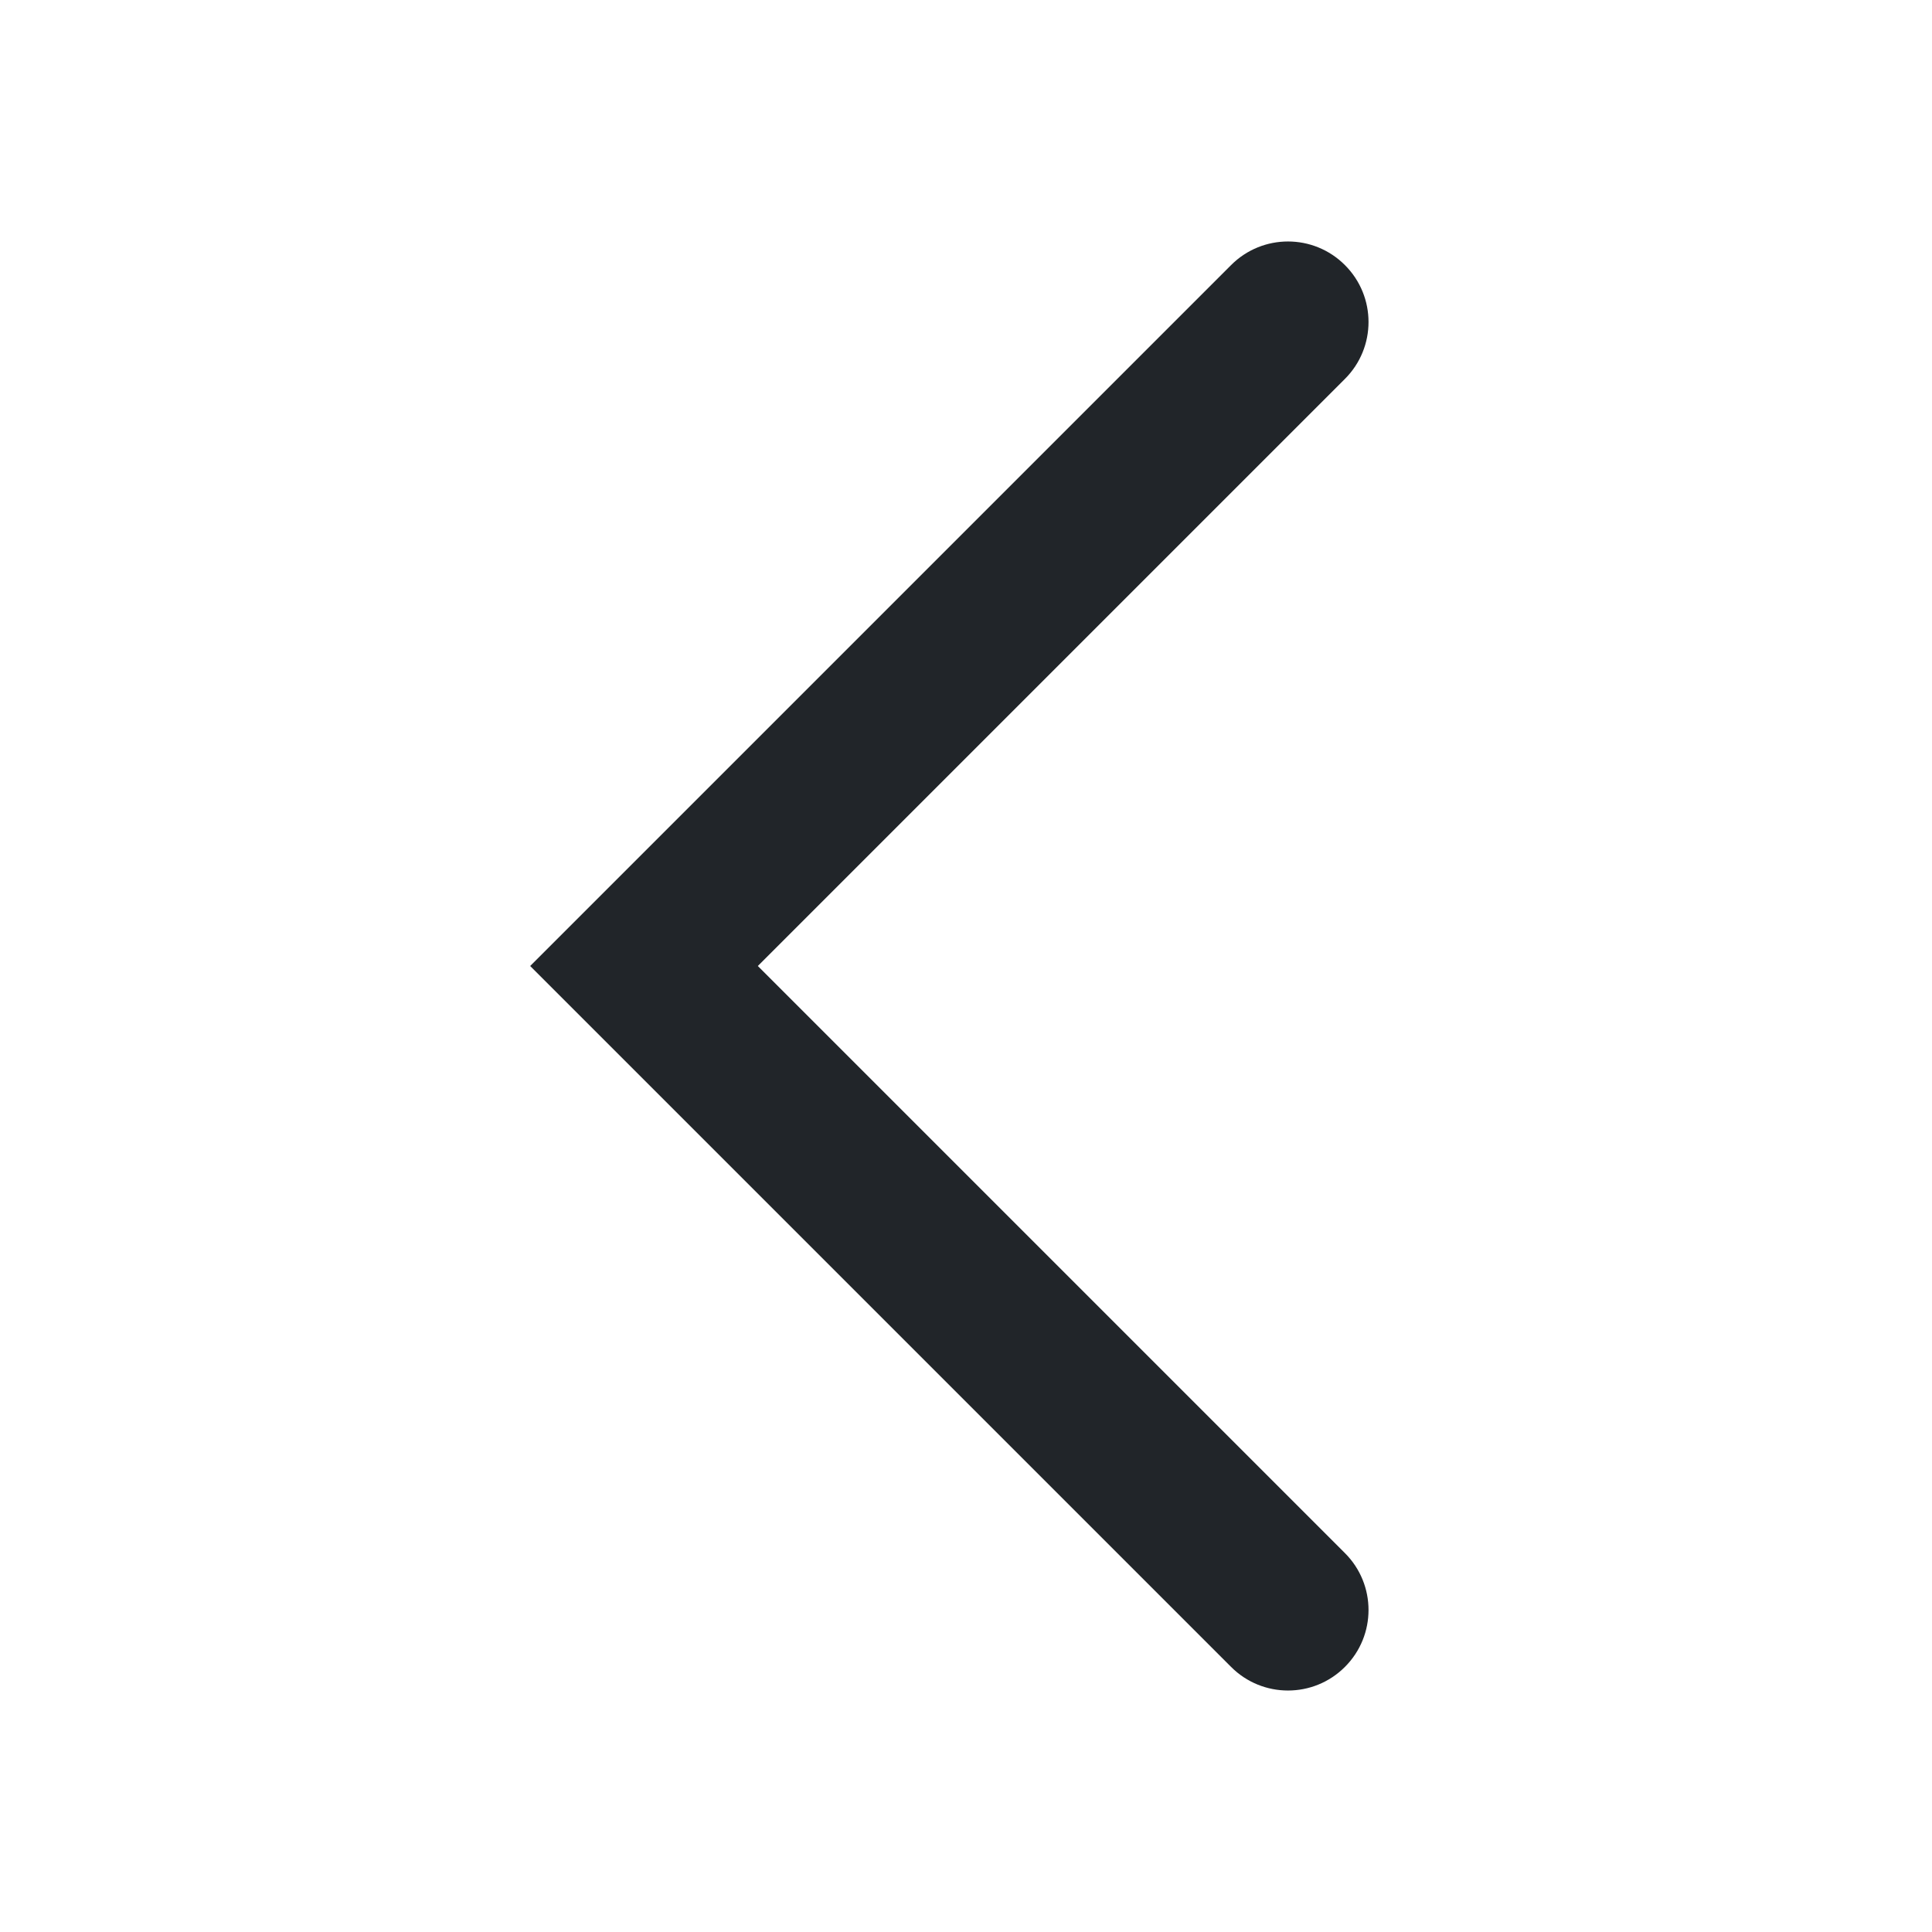
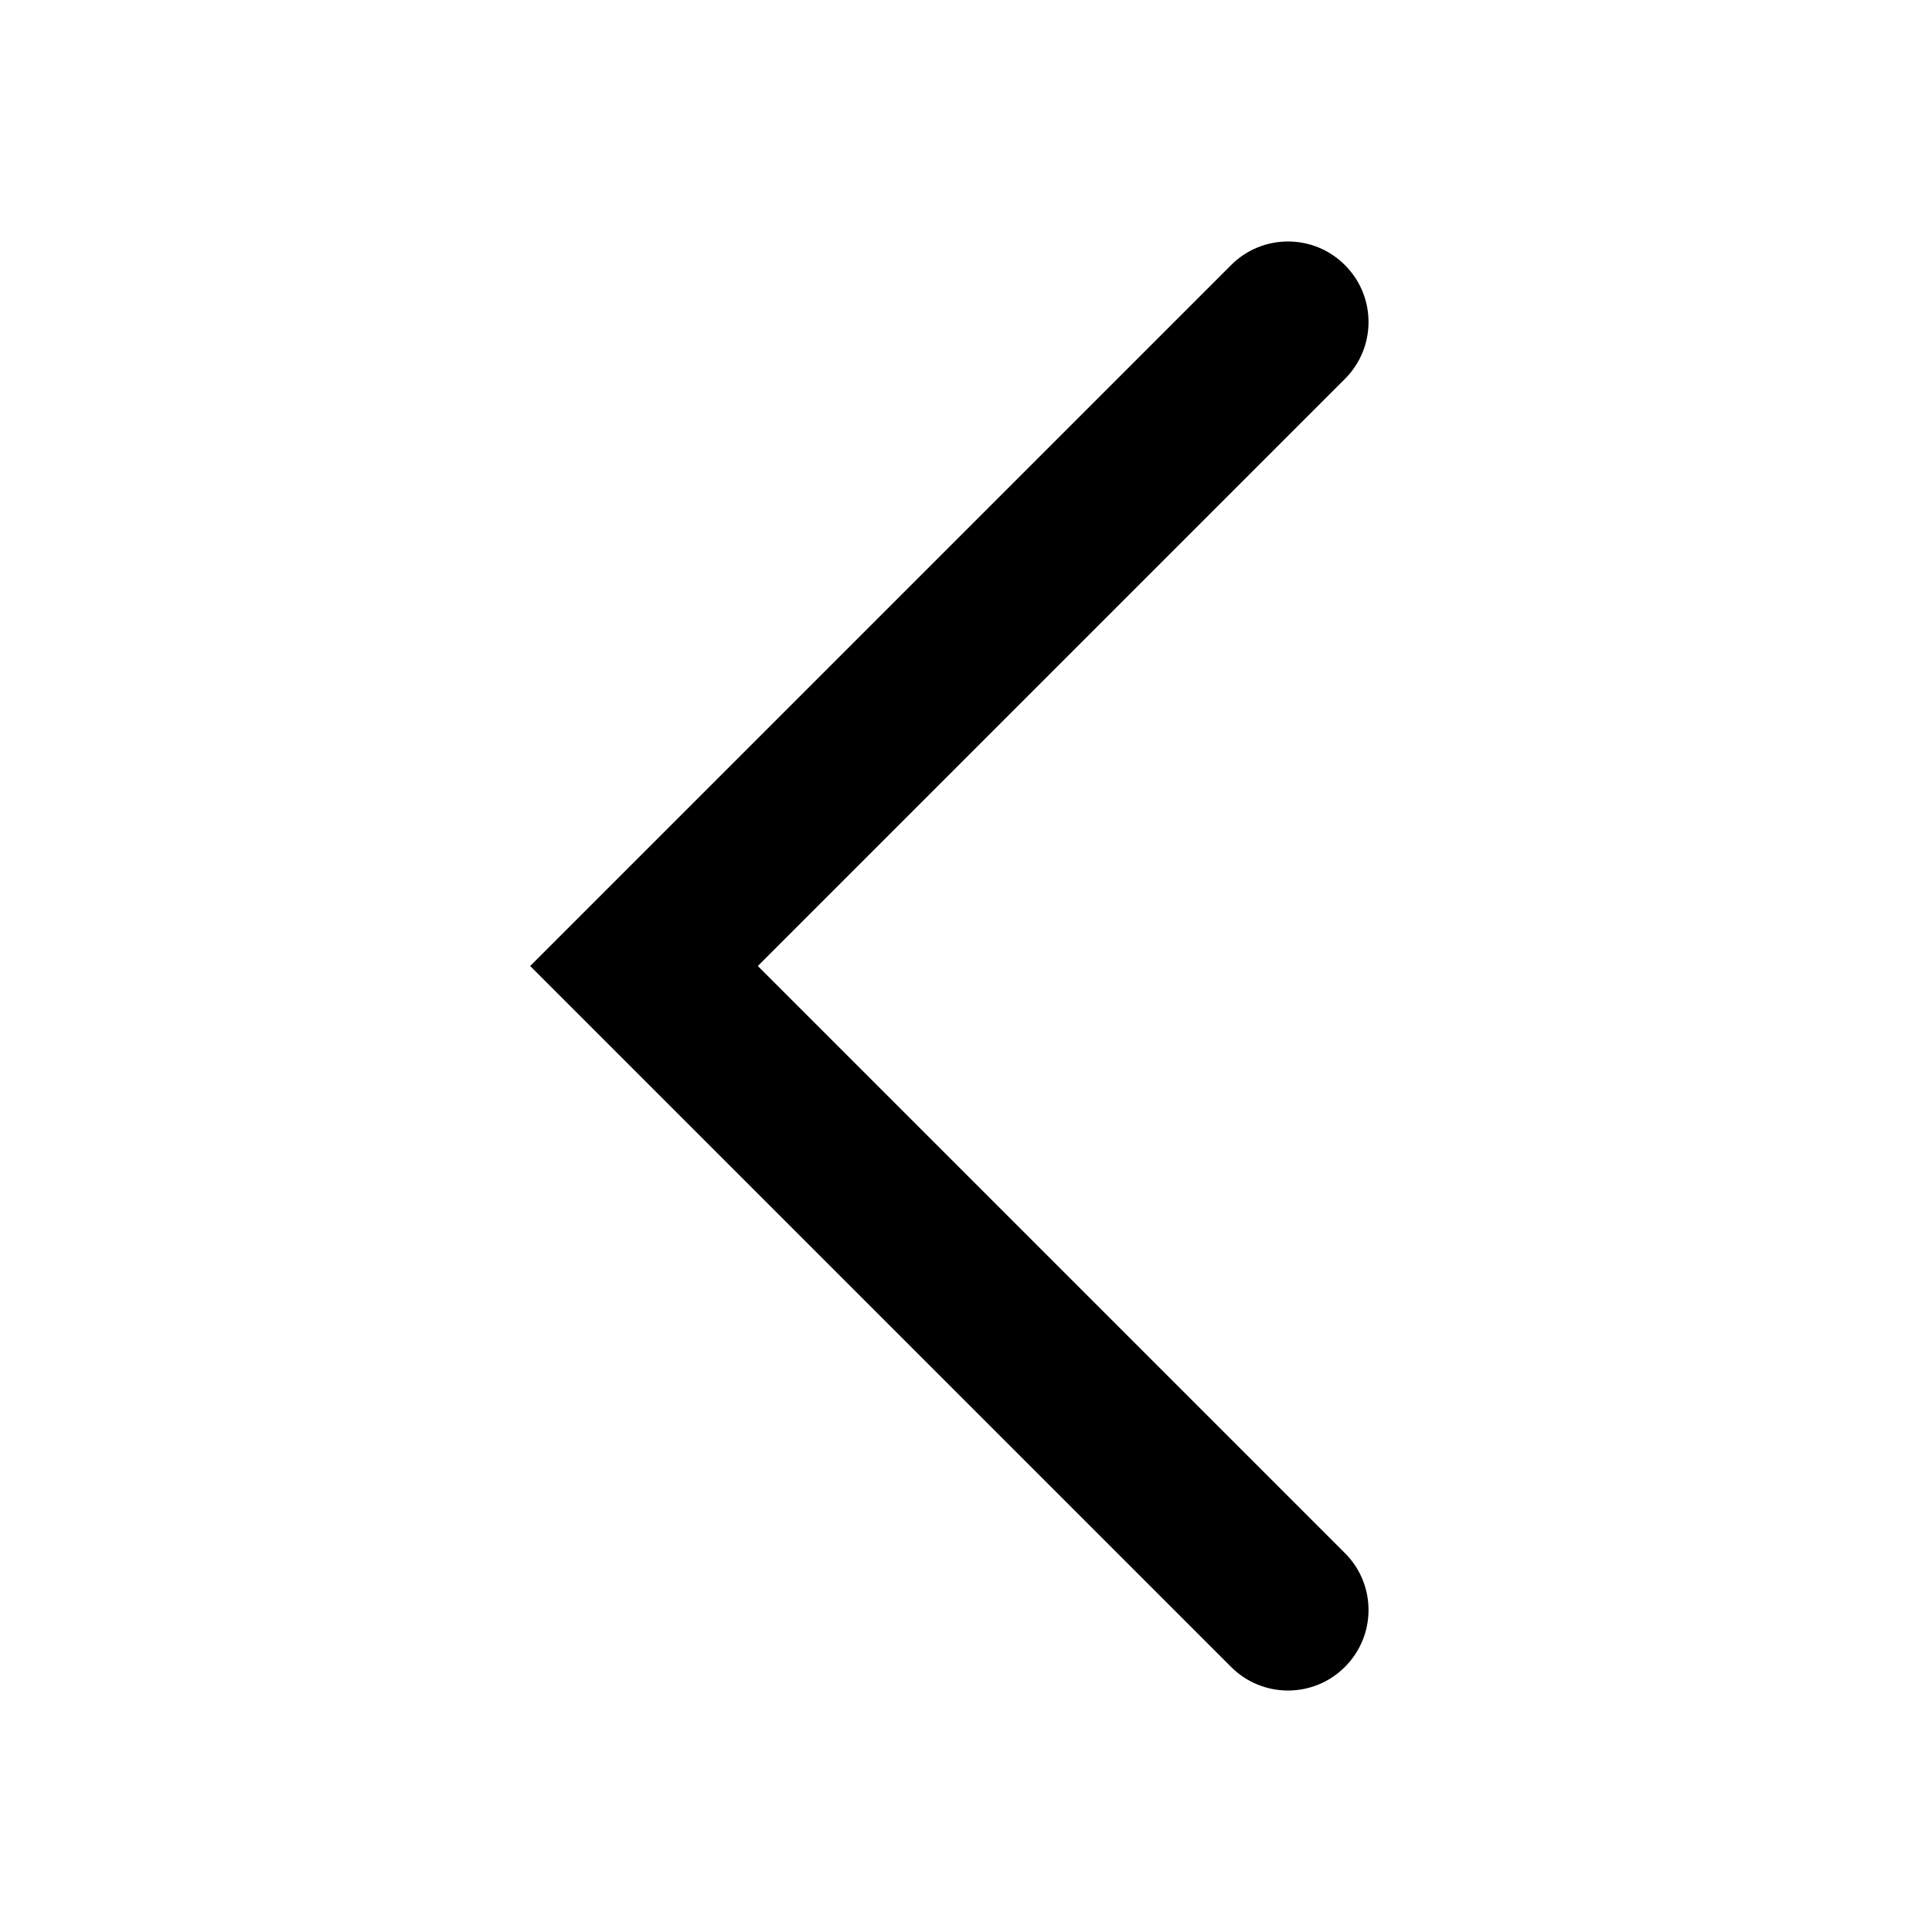
- <svg xmlns="http://www.w3.org/2000/svg" width="24" height="24" viewBox="0 0 24 24" fill="none">
-   <path fill-rule="evenodd" clip-rule="evenodd" d="M16.707 3.293C17.098 3.683 17.098 4.317 16.707 4.707L9.414 12L16.707 19.293C17.098 19.683 17.098 20.317 16.707 20.707C16.317 21.098 15.683 21.098 15.293 20.707L6.586 12L15.293 3.293C15.683 2.902 16.317 2.902 16.707 3.293Z" fill="#212529" />
+ <svg xmlns="http://www.w3.org/2000/svg" width="current" height="current" viewBox="0 0 24 24" fill="currentColor">
+   <path fill-rule="evenodd" clip-rule="evenodd" d="M16.707 3.293C17.098 3.683 17.098 4.317 16.707 4.707L9.414 12L16.707 19.293C17.098 19.683 17.098 20.317 16.707 20.707C16.317 21.098 15.683 21.098 15.293 20.707L6.586 12L15.293 3.293C15.683 2.902 16.317 2.902 16.707 3.293Z" fill="currentColor" />
</svg>
